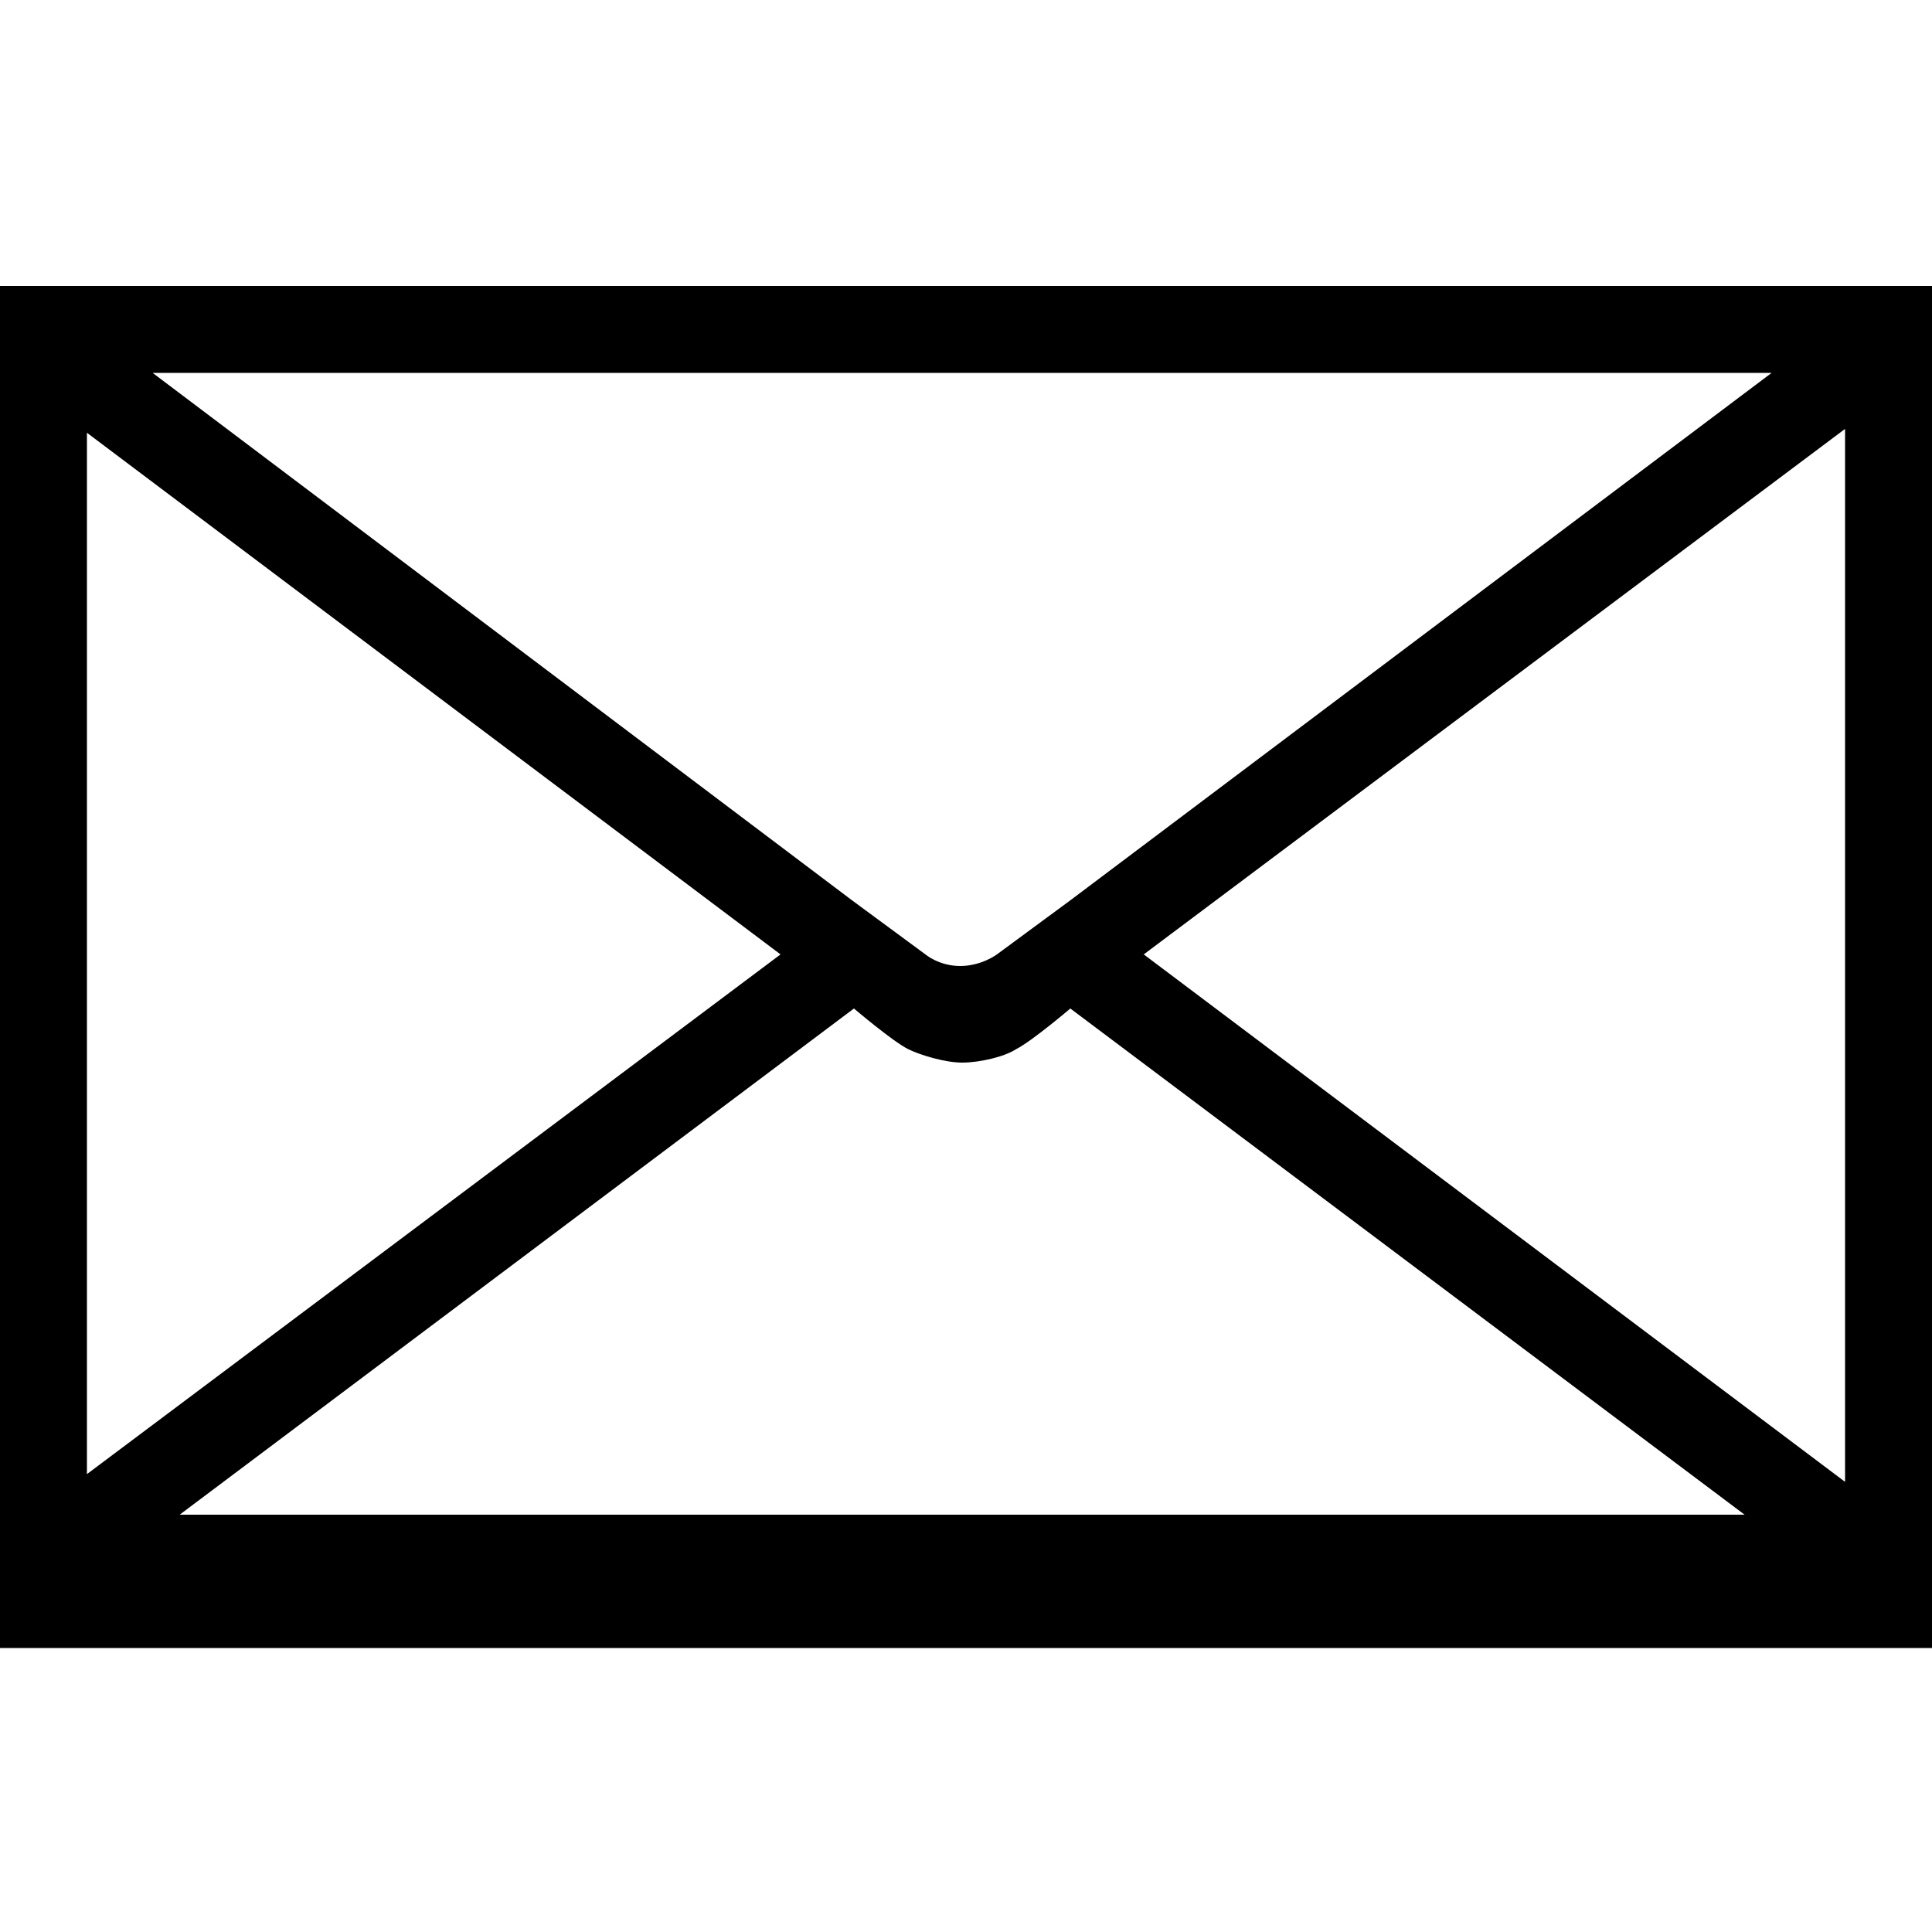
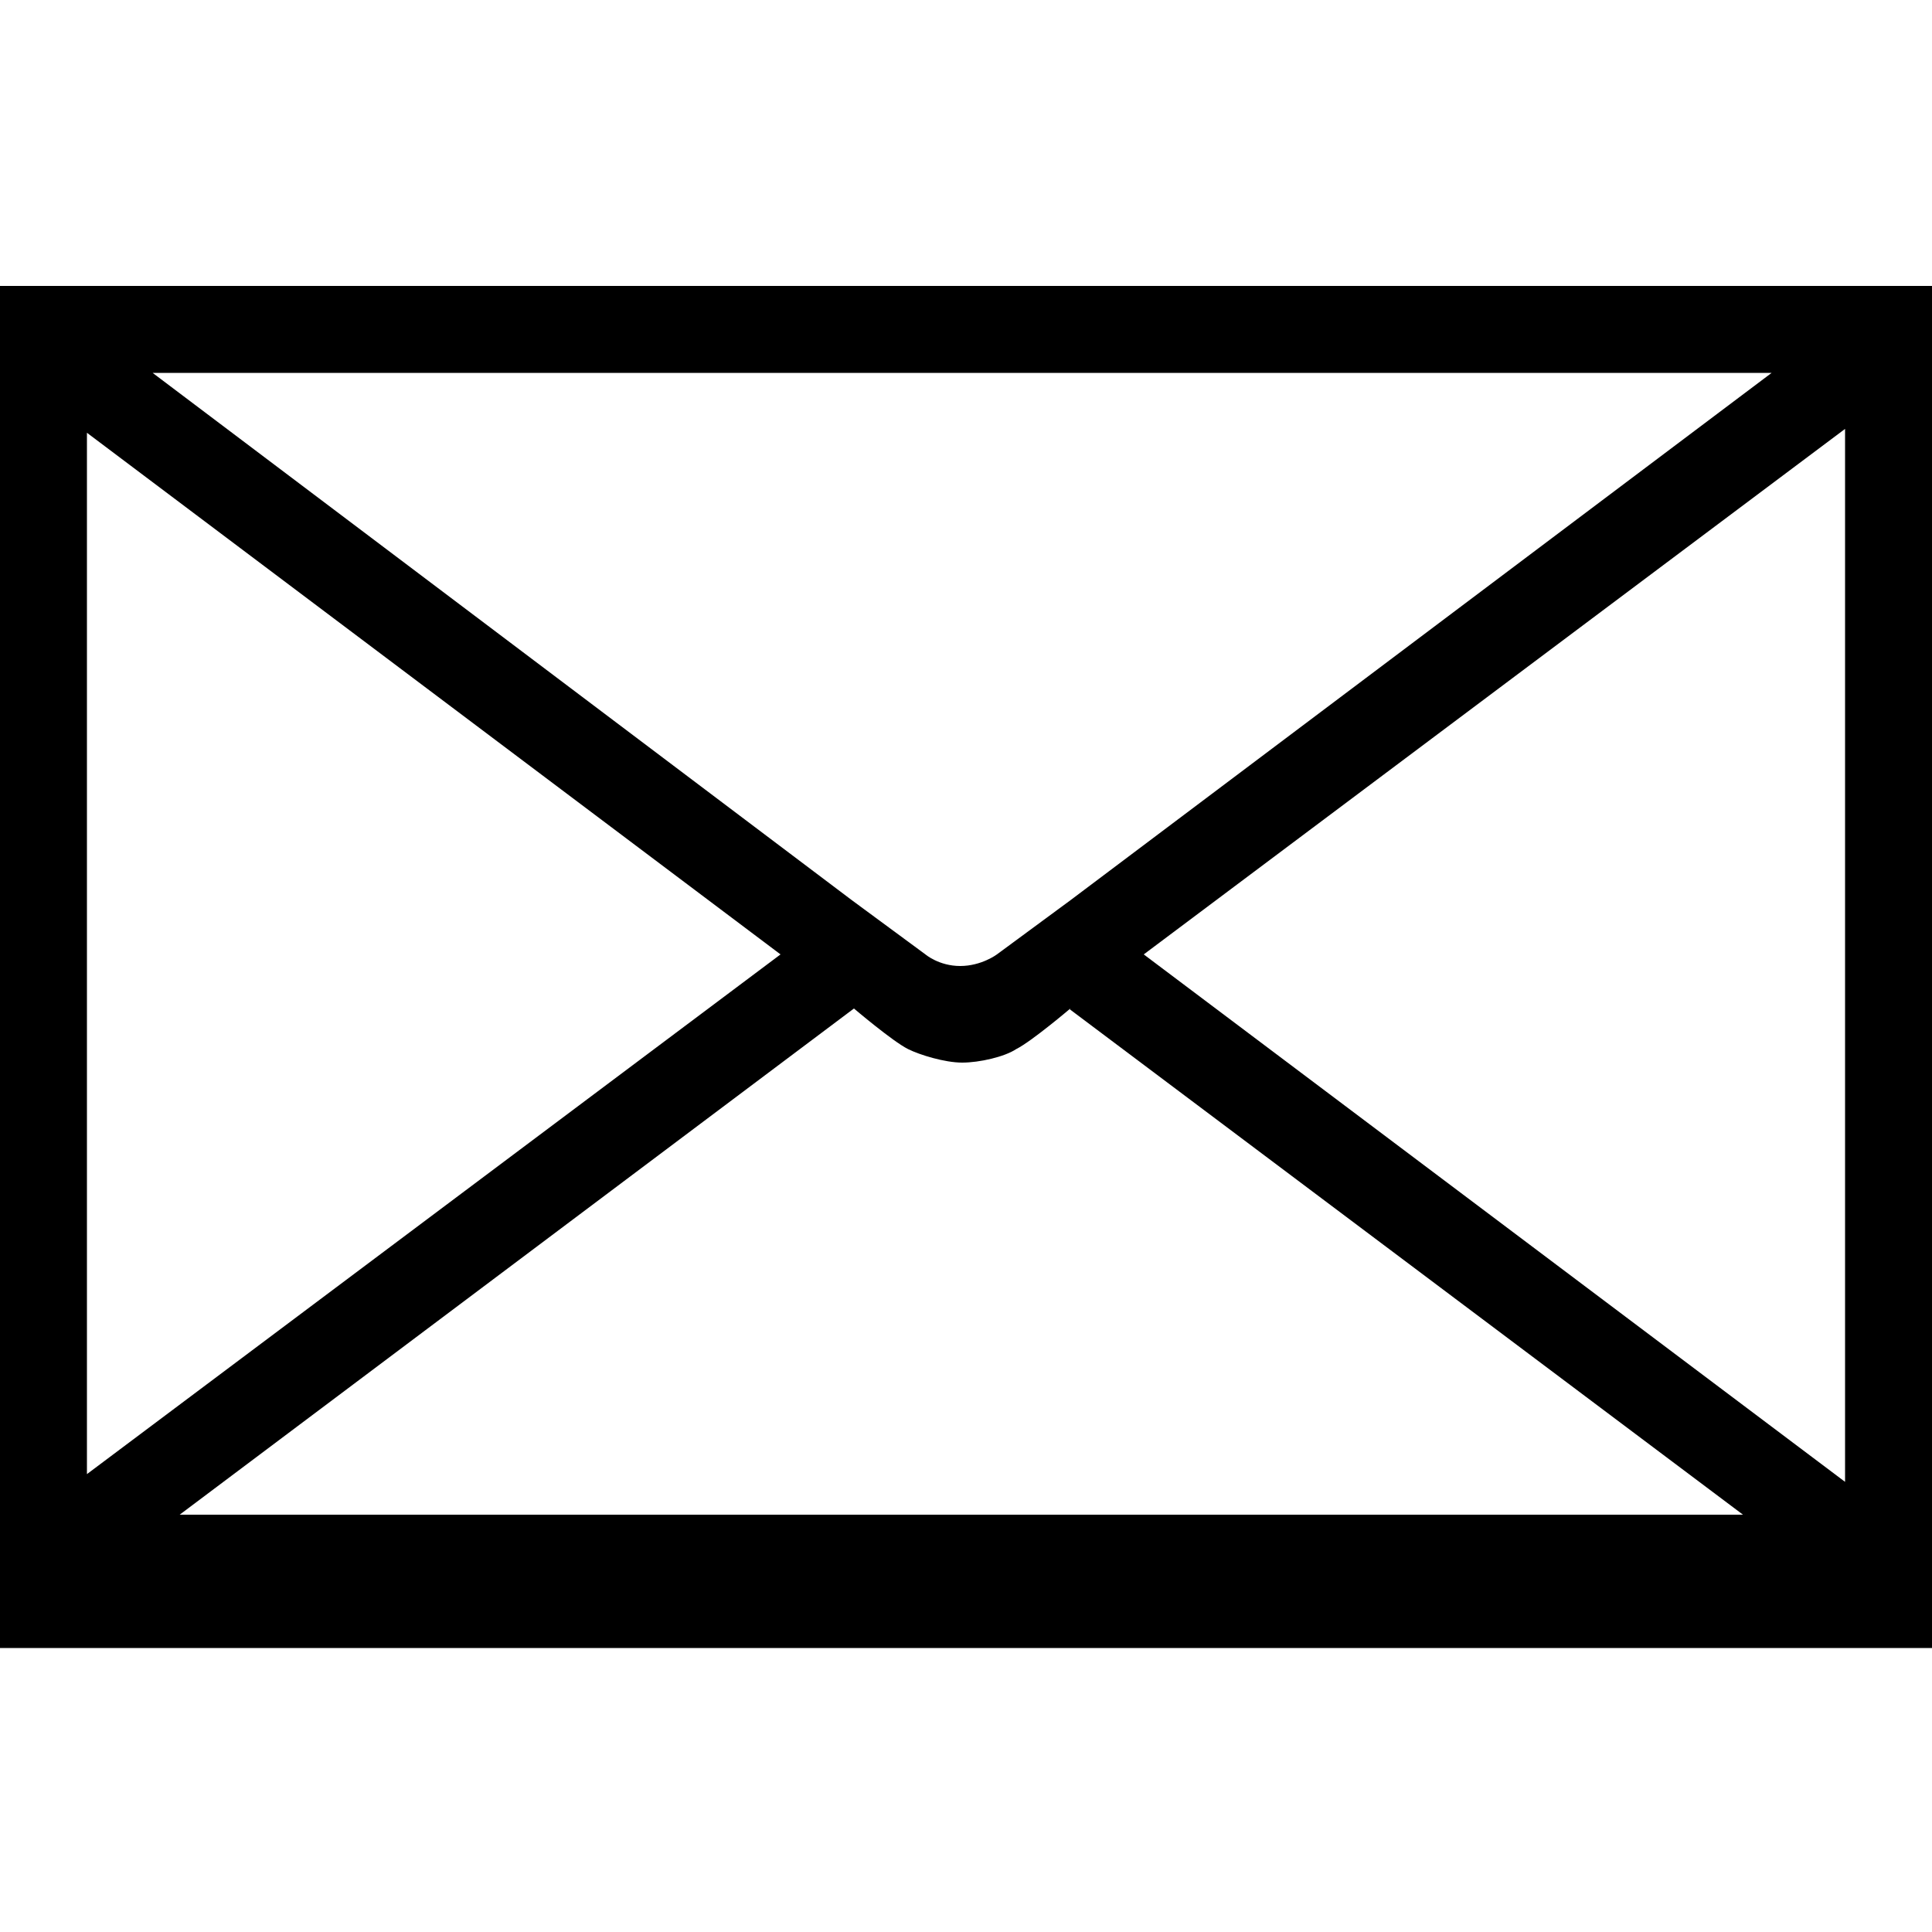
- <svg xmlns="http://www.w3.org/2000/svg" version="1.1" id="Calque_1" x="0px" y="0px" viewBox="0 0 100 100" style="enable-background:new 0 0 100 100;" xml:space="preserve">
-   <path d="M0,14.8v70.5h100V14.8H0z M40.4,49.4L4.5,76.3V22.4L40.4,49.4z M90.3,78.4h-81l34.9-26.2c0,0,2,1.7,2.8,2.1  c0.6,0.3,1.9,0.7,2.8,0.7s2.2-0.3,2.8-0.7c0.8-0.4,2.8-2.1,2.8-2.1 M47.9,49.4l-3.8-2.8L7.9,19.3h83.8L55.4,46.6l-3.8,2.8  c0,0-0.8,0.6-1.9,0.6S47.9,49.4,47.9,49.4 M59.2,49.4l36.3-27.2v54.5L59.2,49.4z" />
+ <svg xmlns="http://www.w3.org/2000/svg" version="1.1" id="Calque_1" x="0px" y="0px" width="1000px" height="1000px" viewBox="0 0 1000 1000" enable-background="new 0 0 1000 1000" xml:space="preserve">
+   <path d="M0,148v705h1000V148H0z M404,494L45,763V224L404,494z M903,784H93l349-262c0,0,20,17,28,21c6,3,19,7,28,7s22-3,28-7  c8-4,28-21,28-21 M479,494l-38-28L79,193h838L554,466l-38,28c0,0-8,6-19,6S479,494,479,494 M592,494l363-272v545L592,494z" />
+   <line fill="none" stroke="#000000" stroke-miterlimit="10" x1="554" y1="522" x2="903" y2="784" />
</svg>
